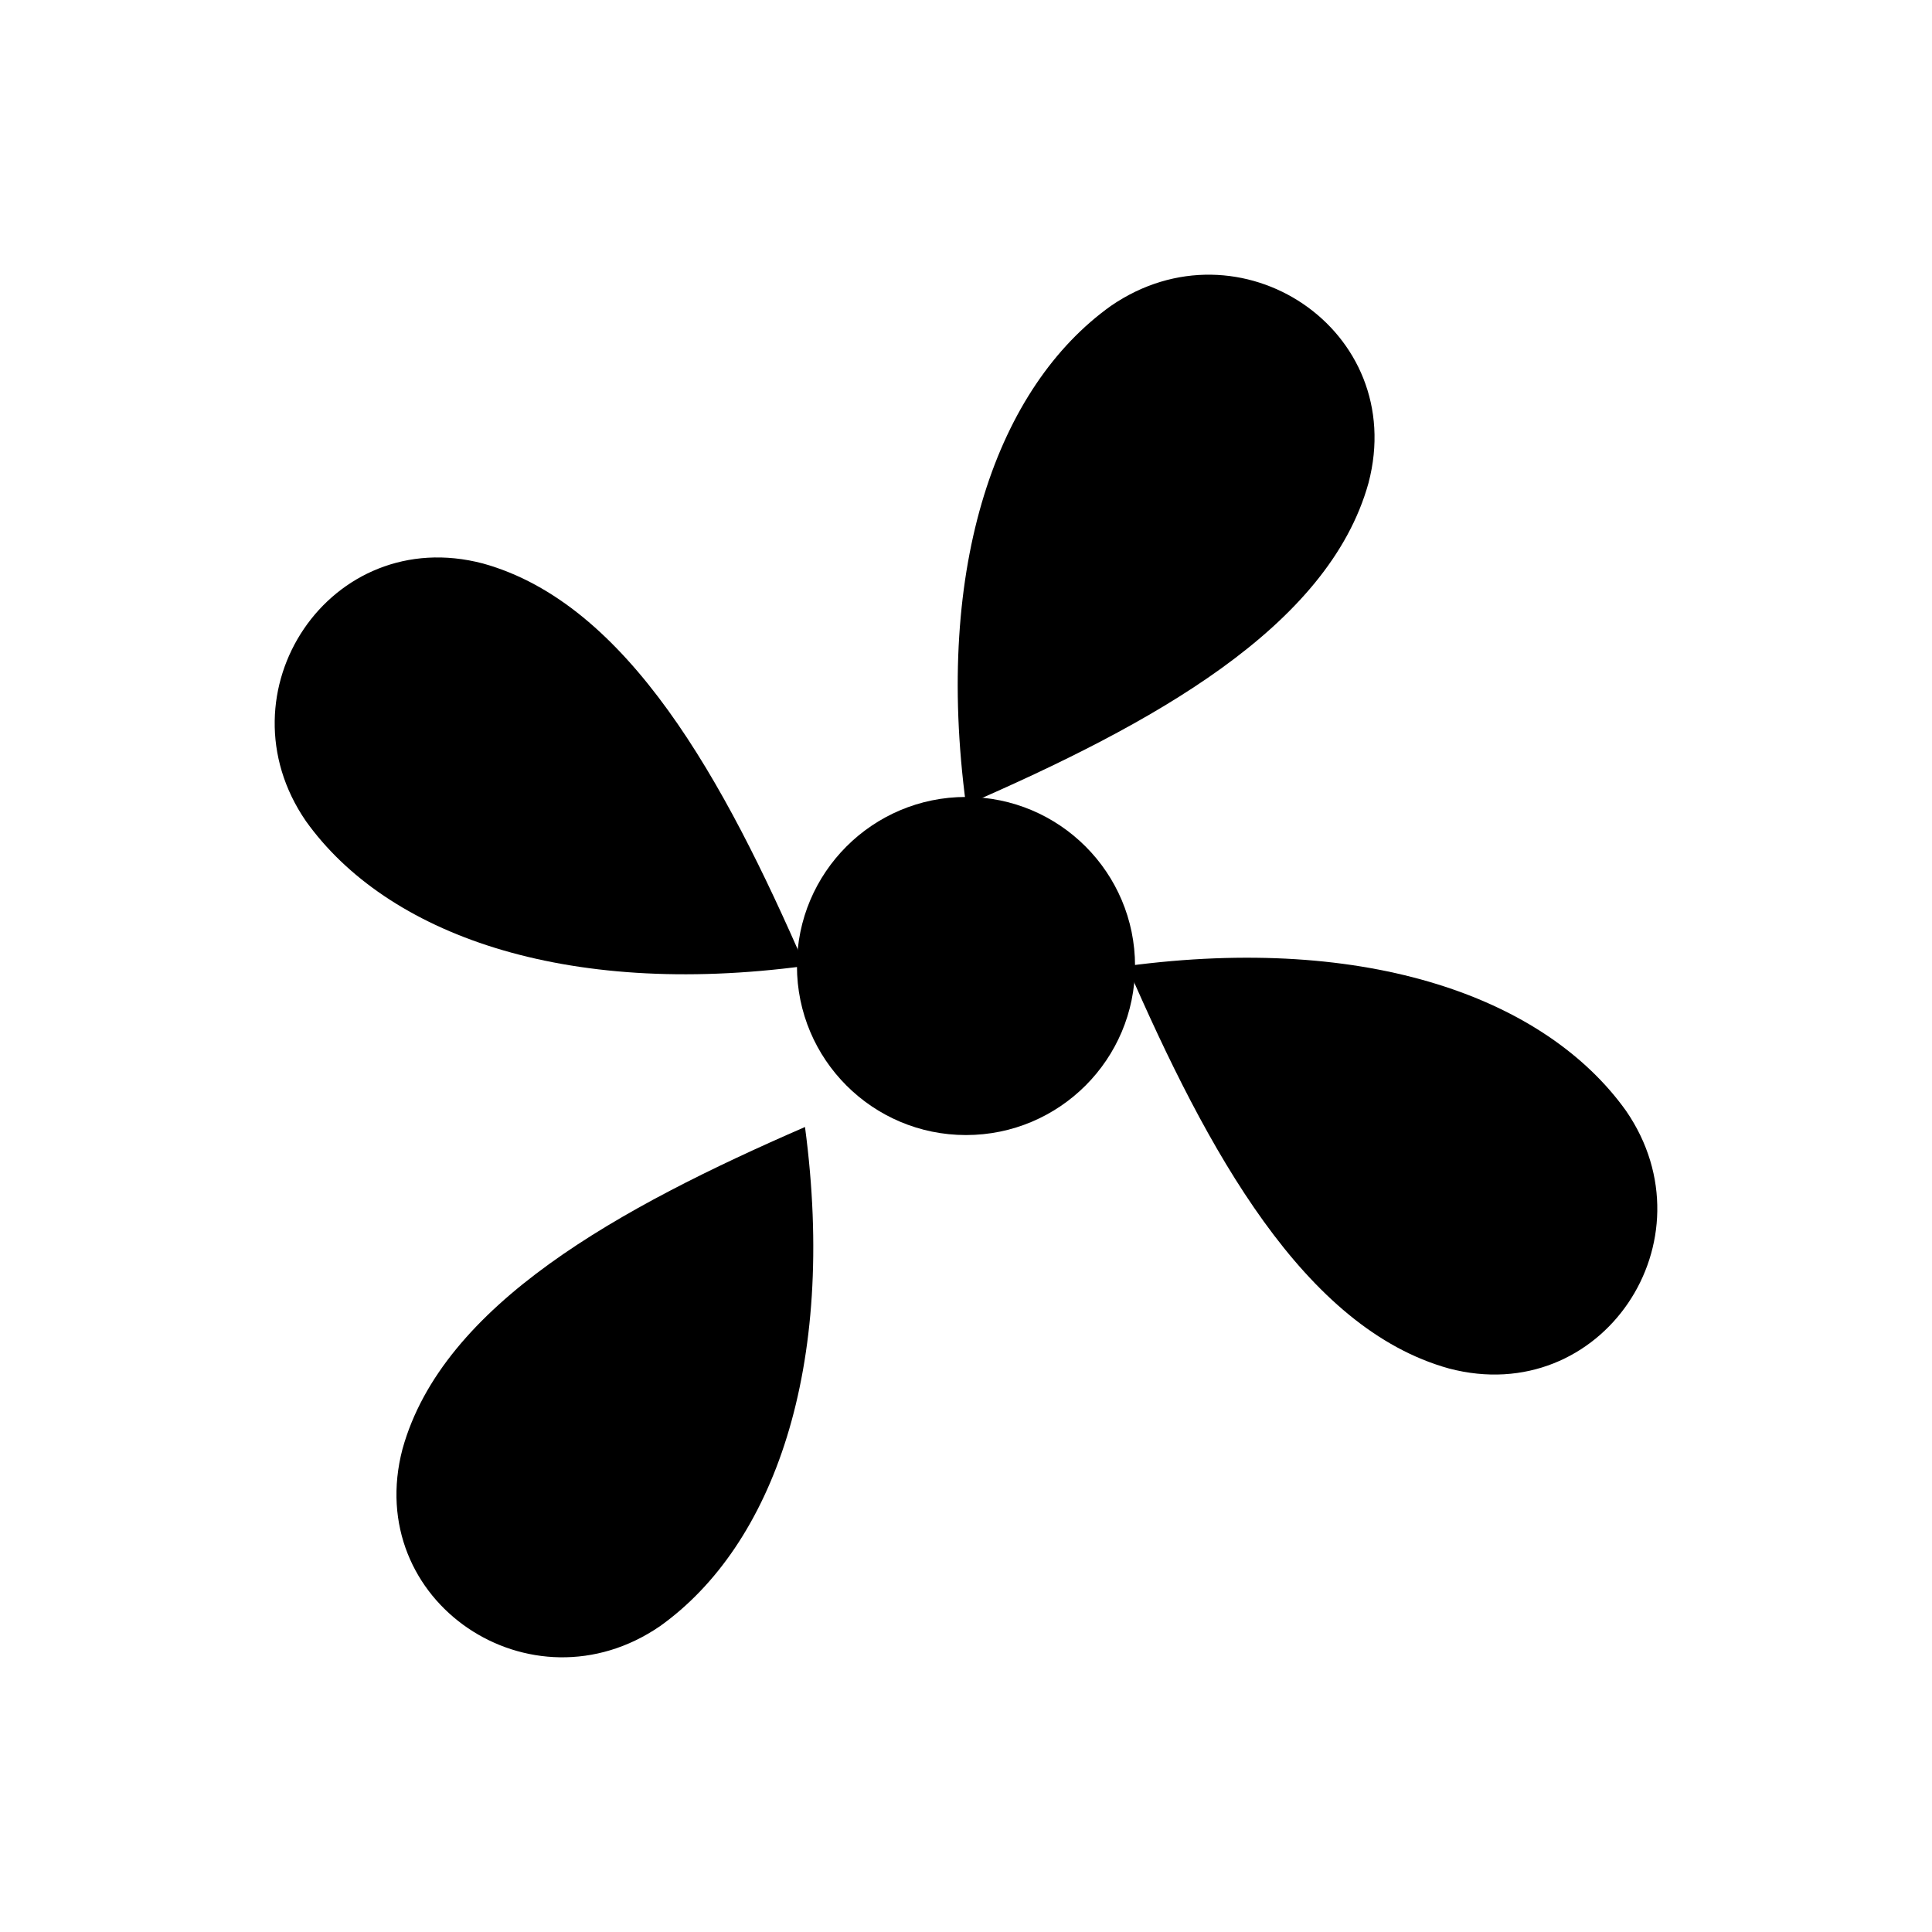
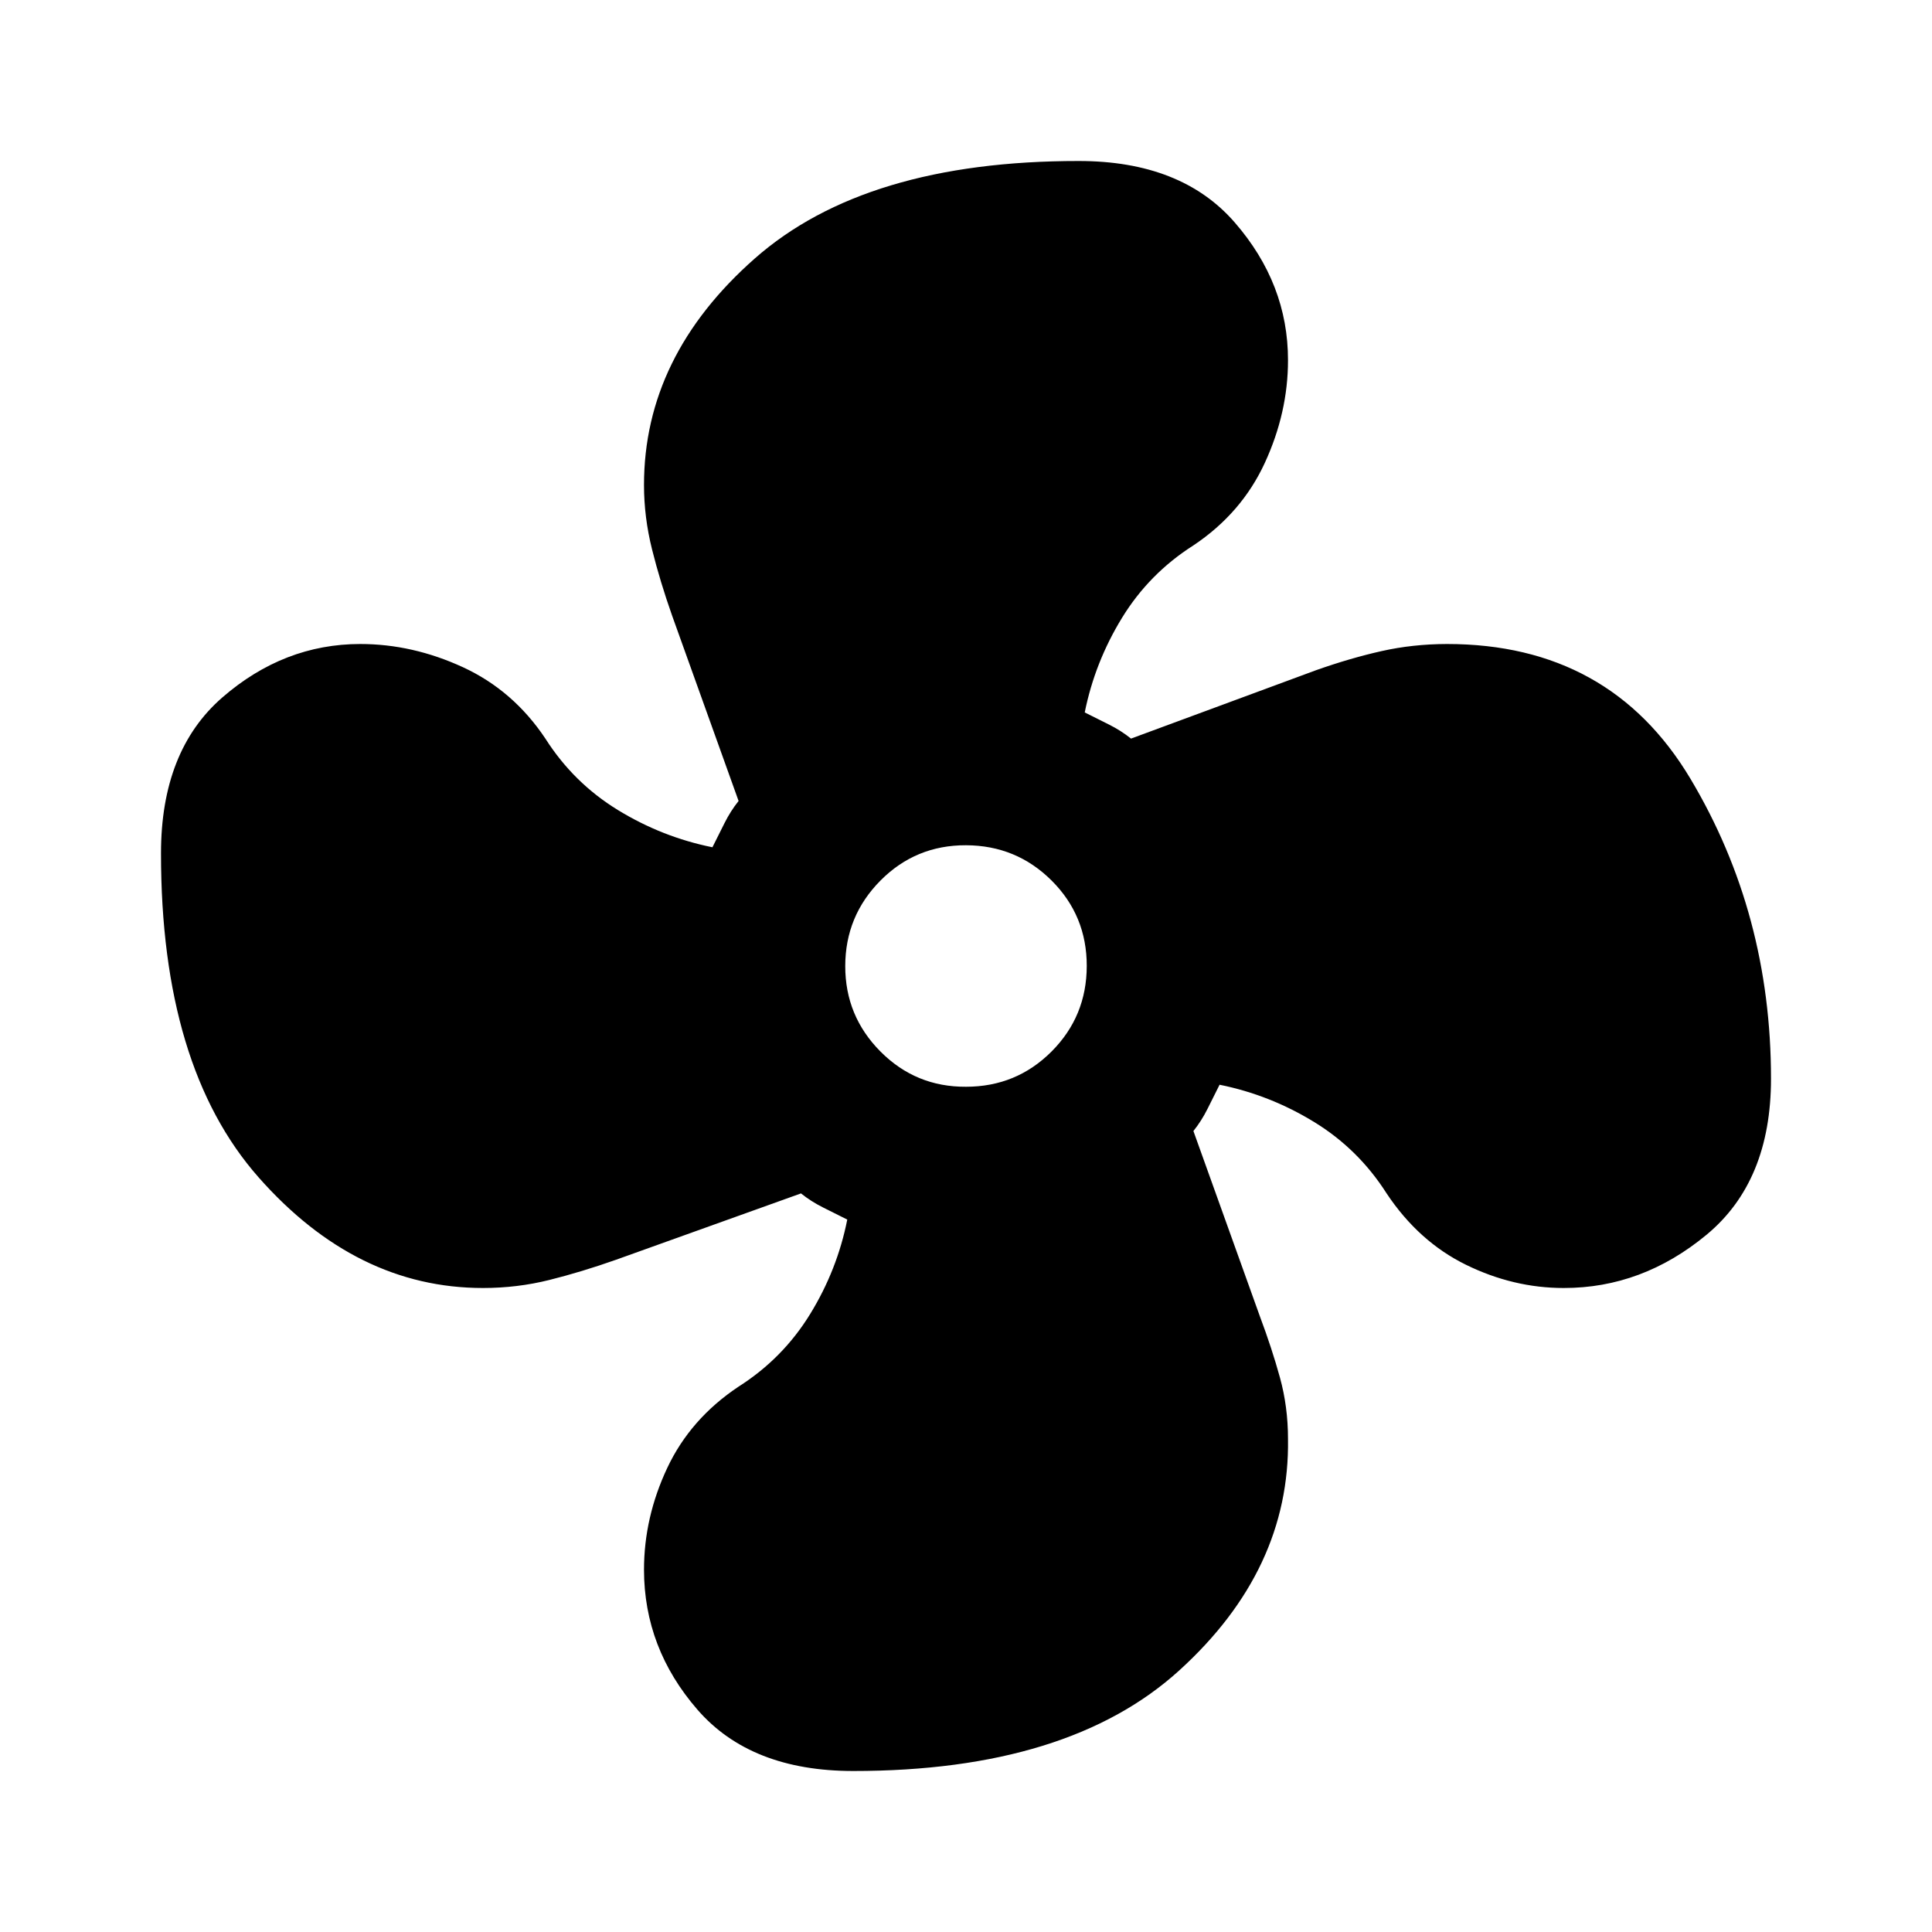
- <svg xmlns="http://www.w3.org/2000/svg" viewBox="0 0 24 24" fill="none" stroke="#000000" stroke-width="1.7" stroke-linecap="round" stroke-linejoin="round">
-   <circle cx="12" cy="12" r="2.1" fill="#000000" stroke="none" />
-   <path d="M12 10c-.4-3 .4-5.2 1.8-6.2 1.6-1.1 3.7 .3 3.2 2.2-.5 1.8-2.7 3-5 4Z" fill="#000000" stroke="none" />
-   <path d="M14 12c3-.4 5.2 .4 6.2 1.8 1.1 1.6-.3 3.7-2.2 3.2-1.8-.5-3-2.7-4-5Z" fill="#000000" stroke="none" />
-   <path d="M10 14c.4 3-.4 5.2-1.8 6.2-1.6 1.1-3.7-.3-3.2-2.2 .5-1.8 2.7-3 5-4Z" fill="#000000" stroke="none" />
-   <path d="M10 12c-3 .4-5.2-.4-6.2-1.8C2.7 8.6 4.1 6.5 6 7c1.8 .5 3 2.7 4 5Z" fill="#000000" stroke="none" />
+ <svg xmlns="http://www.w3.org/2000/svg" width="1em" height="1em" viewBox="0 0 24 24">
+   <path d="M0 0h24v24H0z" fill="none" />
+   <path fill="currentColor" d="M10.6 22q-1.275 0-1.937-.763T8 19.5q0-.65.288-1.263t.887-1.012q.55-.35.888-.9t.462-1.175l-.3-.15q-.15-.075-.275-.175l-2.3.825q-.425.15-.825.25T6 16q-1.575 0-2.788-1.375T2 10.6q0-1.275.763-1.937T4.475 8q.65 0 1.275.288t1.025.887q.35.55.9.887t1.175.463l.15-.3q.075-.15.175-.275l-.825-2.3q-.15-.425-.25-.825t-.1-.8q0-1.6 1.375-2.813T13.4 2q1.275 0 1.938.763T16 4.475q0 .65-.288 1.275t-.887 1.025q-.55.35-.887.9t-.463 1.175l.3.15q.15.075.275.175l2.3-.85q.425-.15.813-.237T17.975 8Q20 8 21 9.675t1 3.725q0 1.275-.8 1.938T19.425 16q-.625 0-1.213-.288t-.987-.887q-.35-.55-.9-.887t-1.175-.463l-.15.3q-.075.15-.175.275l.825 2.3q.15.4.25.763t.1.762q.025 1.625-1.35 2.875T10.6 22m1.4-8.5q.625 0 1.062-.437T13.5 12t-.437-1.062T12 10.5t-1.062.438T10.5 12t.438 1.063T12 13.5" />
</svg>
